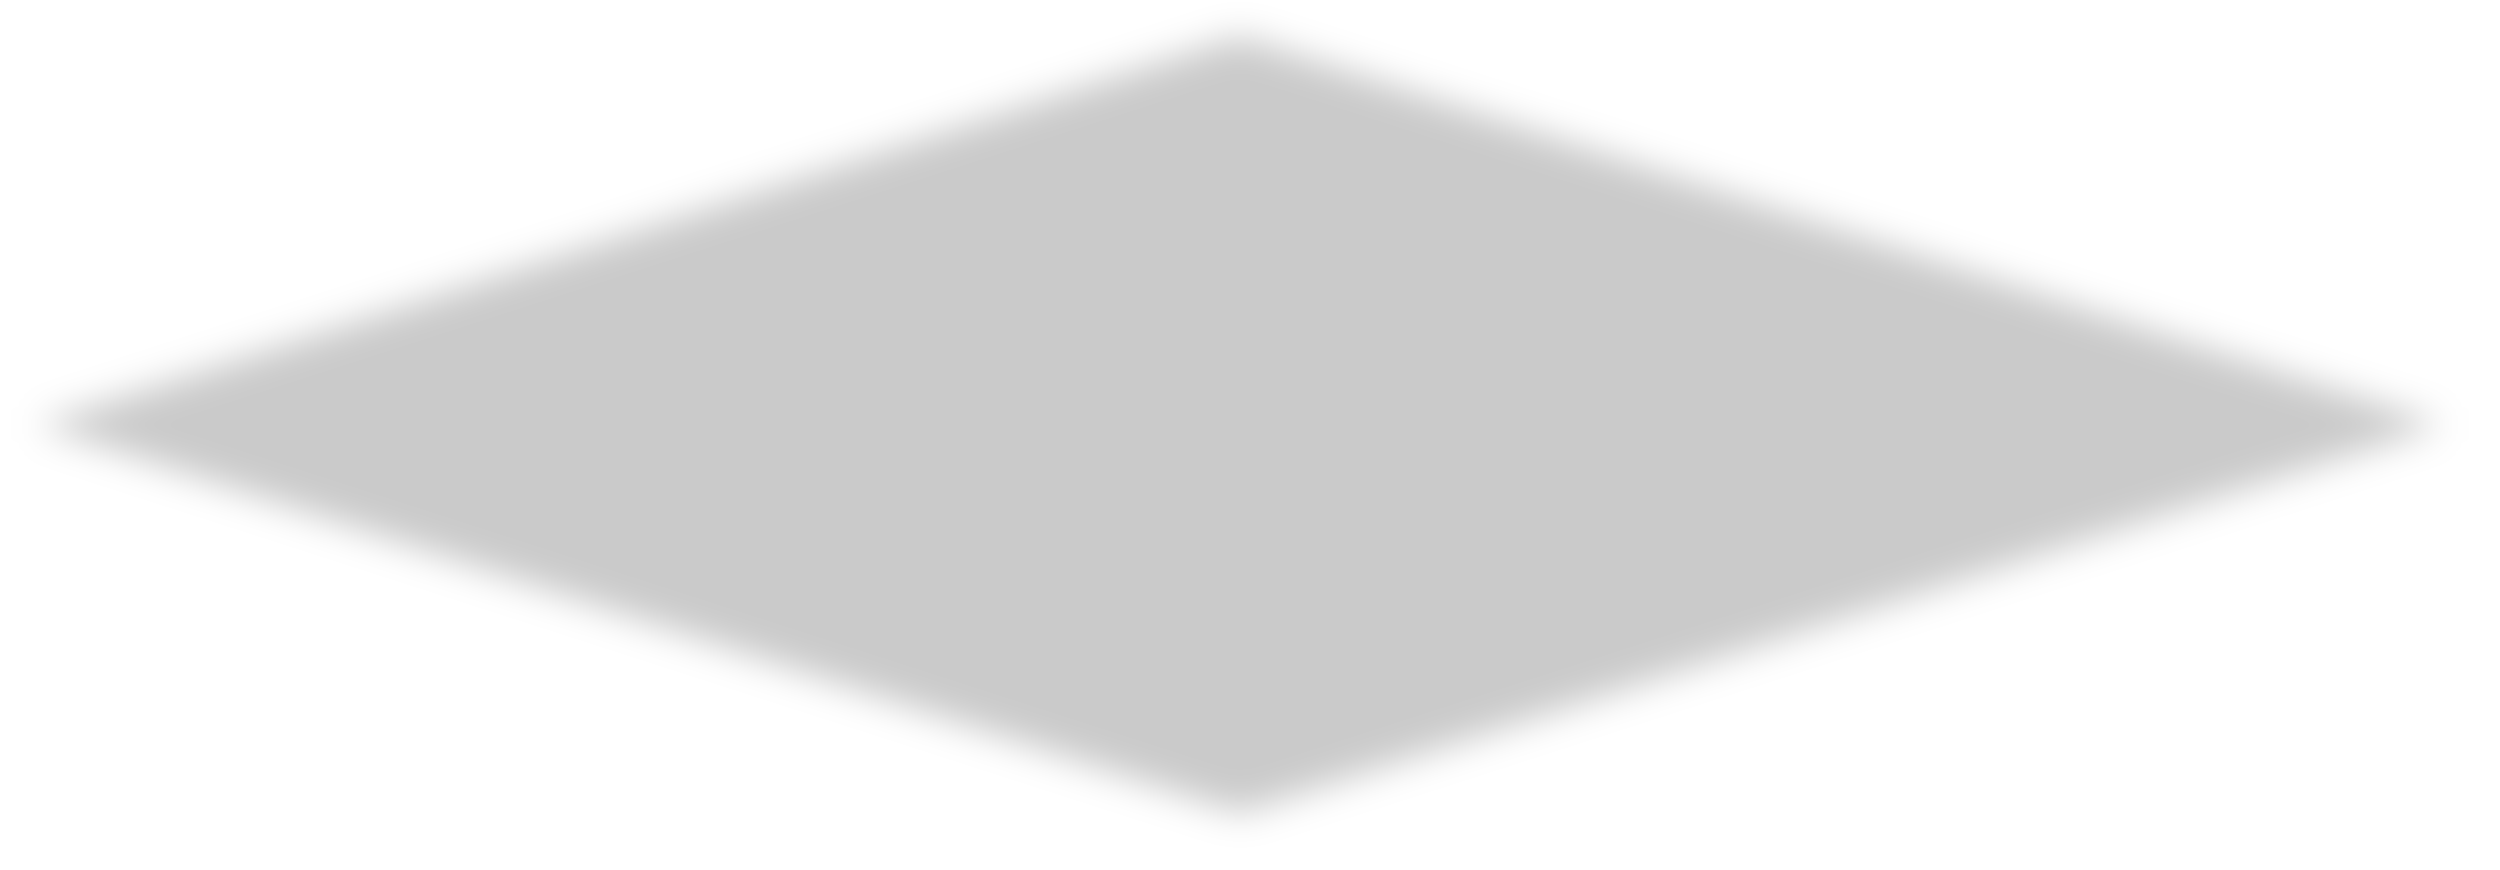
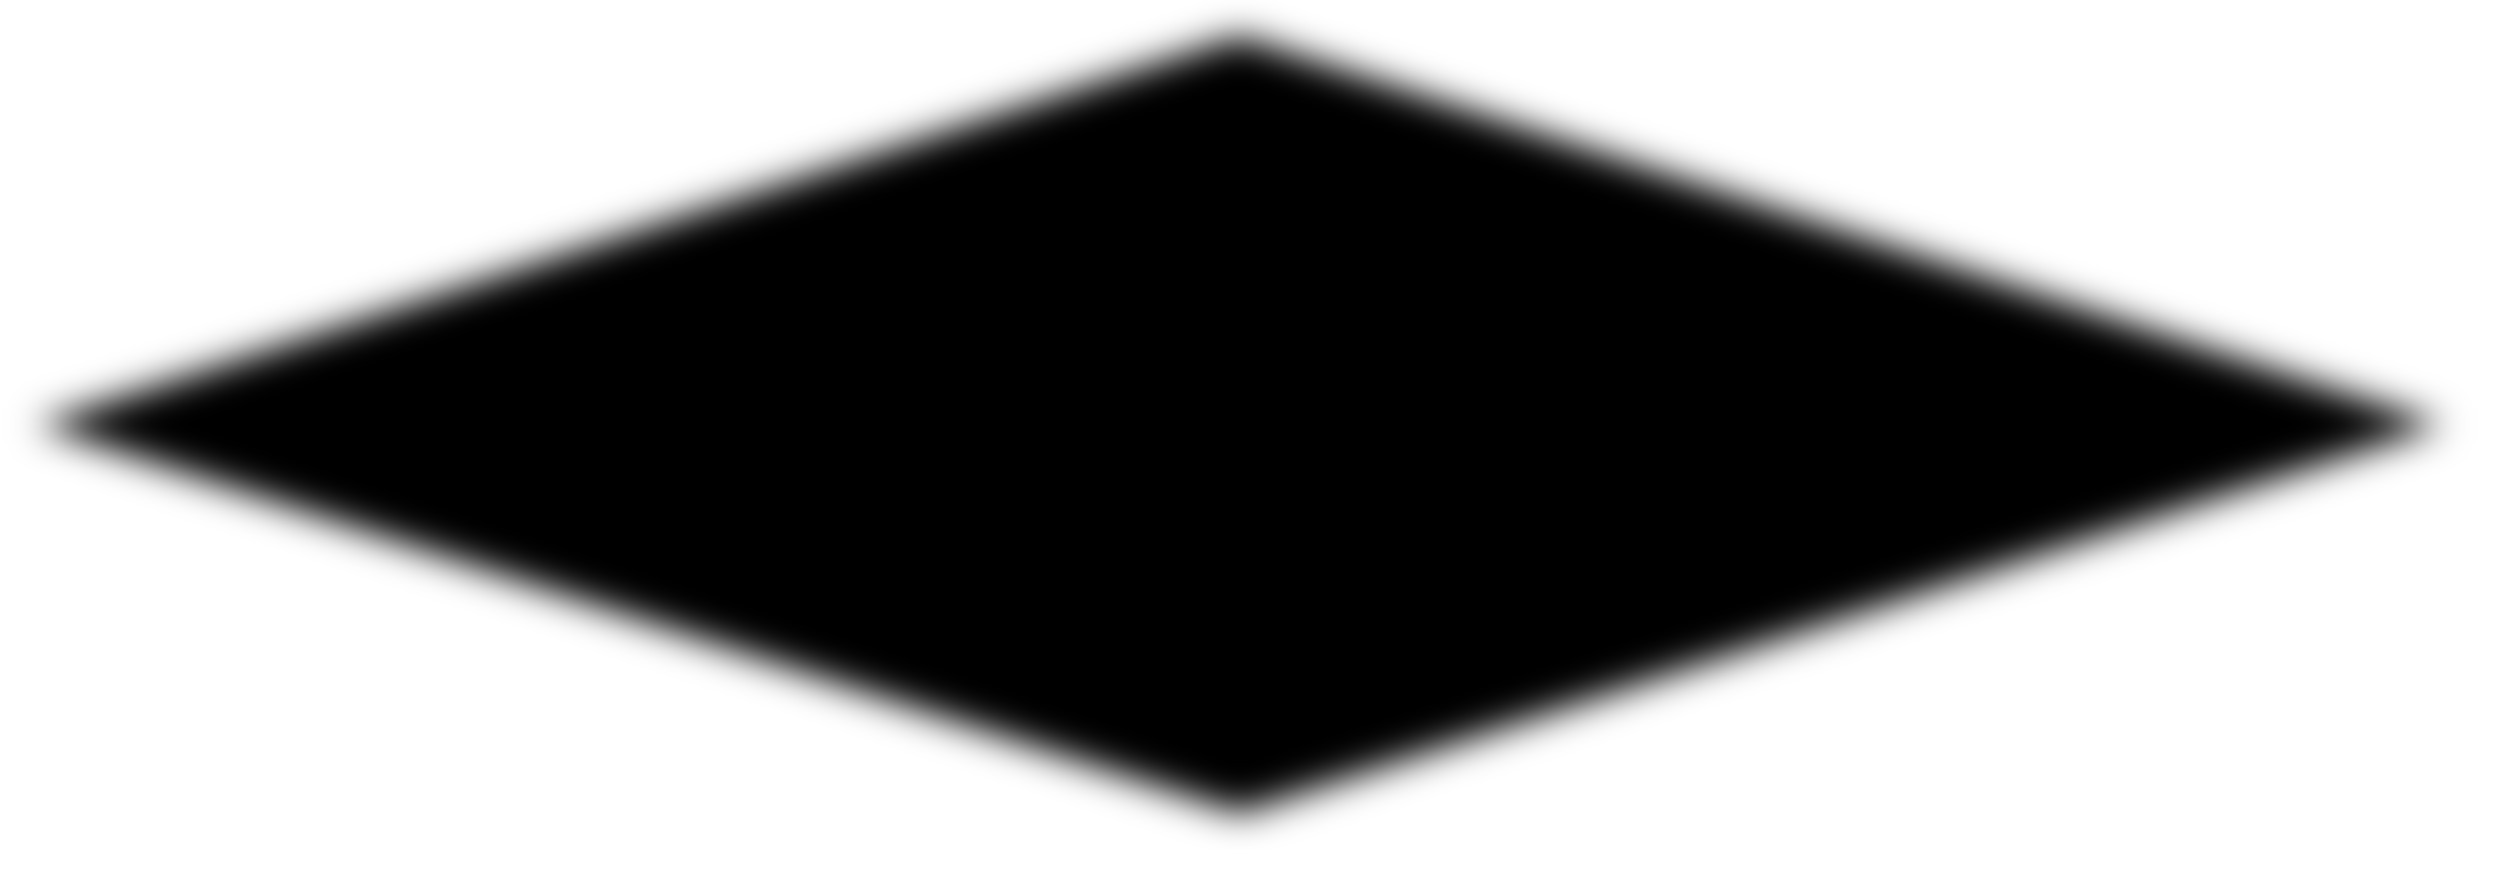
<svg xmlns="http://www.w3.org/2000/svg" width="69" height="24" viewBox="0 0 69 24" fill="none">
  <g filter="url(#filter0_f_499_3204)">
-     <rect width="34.908" height="34.908" transform="matrix(0.951673 -0.307113 0.951673 0.307113 1 11.7206)" fill="black" fill-opacity="0.21" />
+     <rect width="34.908" height="34.908" transform="matrix(0.951673 -0.307113 0.951673 0.307113 1 11.7206)" fill="black" fillOpacity="0.21" />
  </g>
  <defs>
    <filter id="filter0_f_499_3204" x="0" y="3.05176e-05" width="68.441" height="23.441" filterUnits="userSpaceOnUse" color-interpolation-filters="sRGB">
      <feFlood flood-opacity="0" result="BackgroundImageFix" />
      <feBlend mode="normal" in="SourceGraphic" in2="BackgroundImageFix" result="shape" />
      <feGaussianBlur stdDeviation="0.5" result="effect1_foregroundBlur_499_3204" />
    </filter>
  </defs>
</svg>
